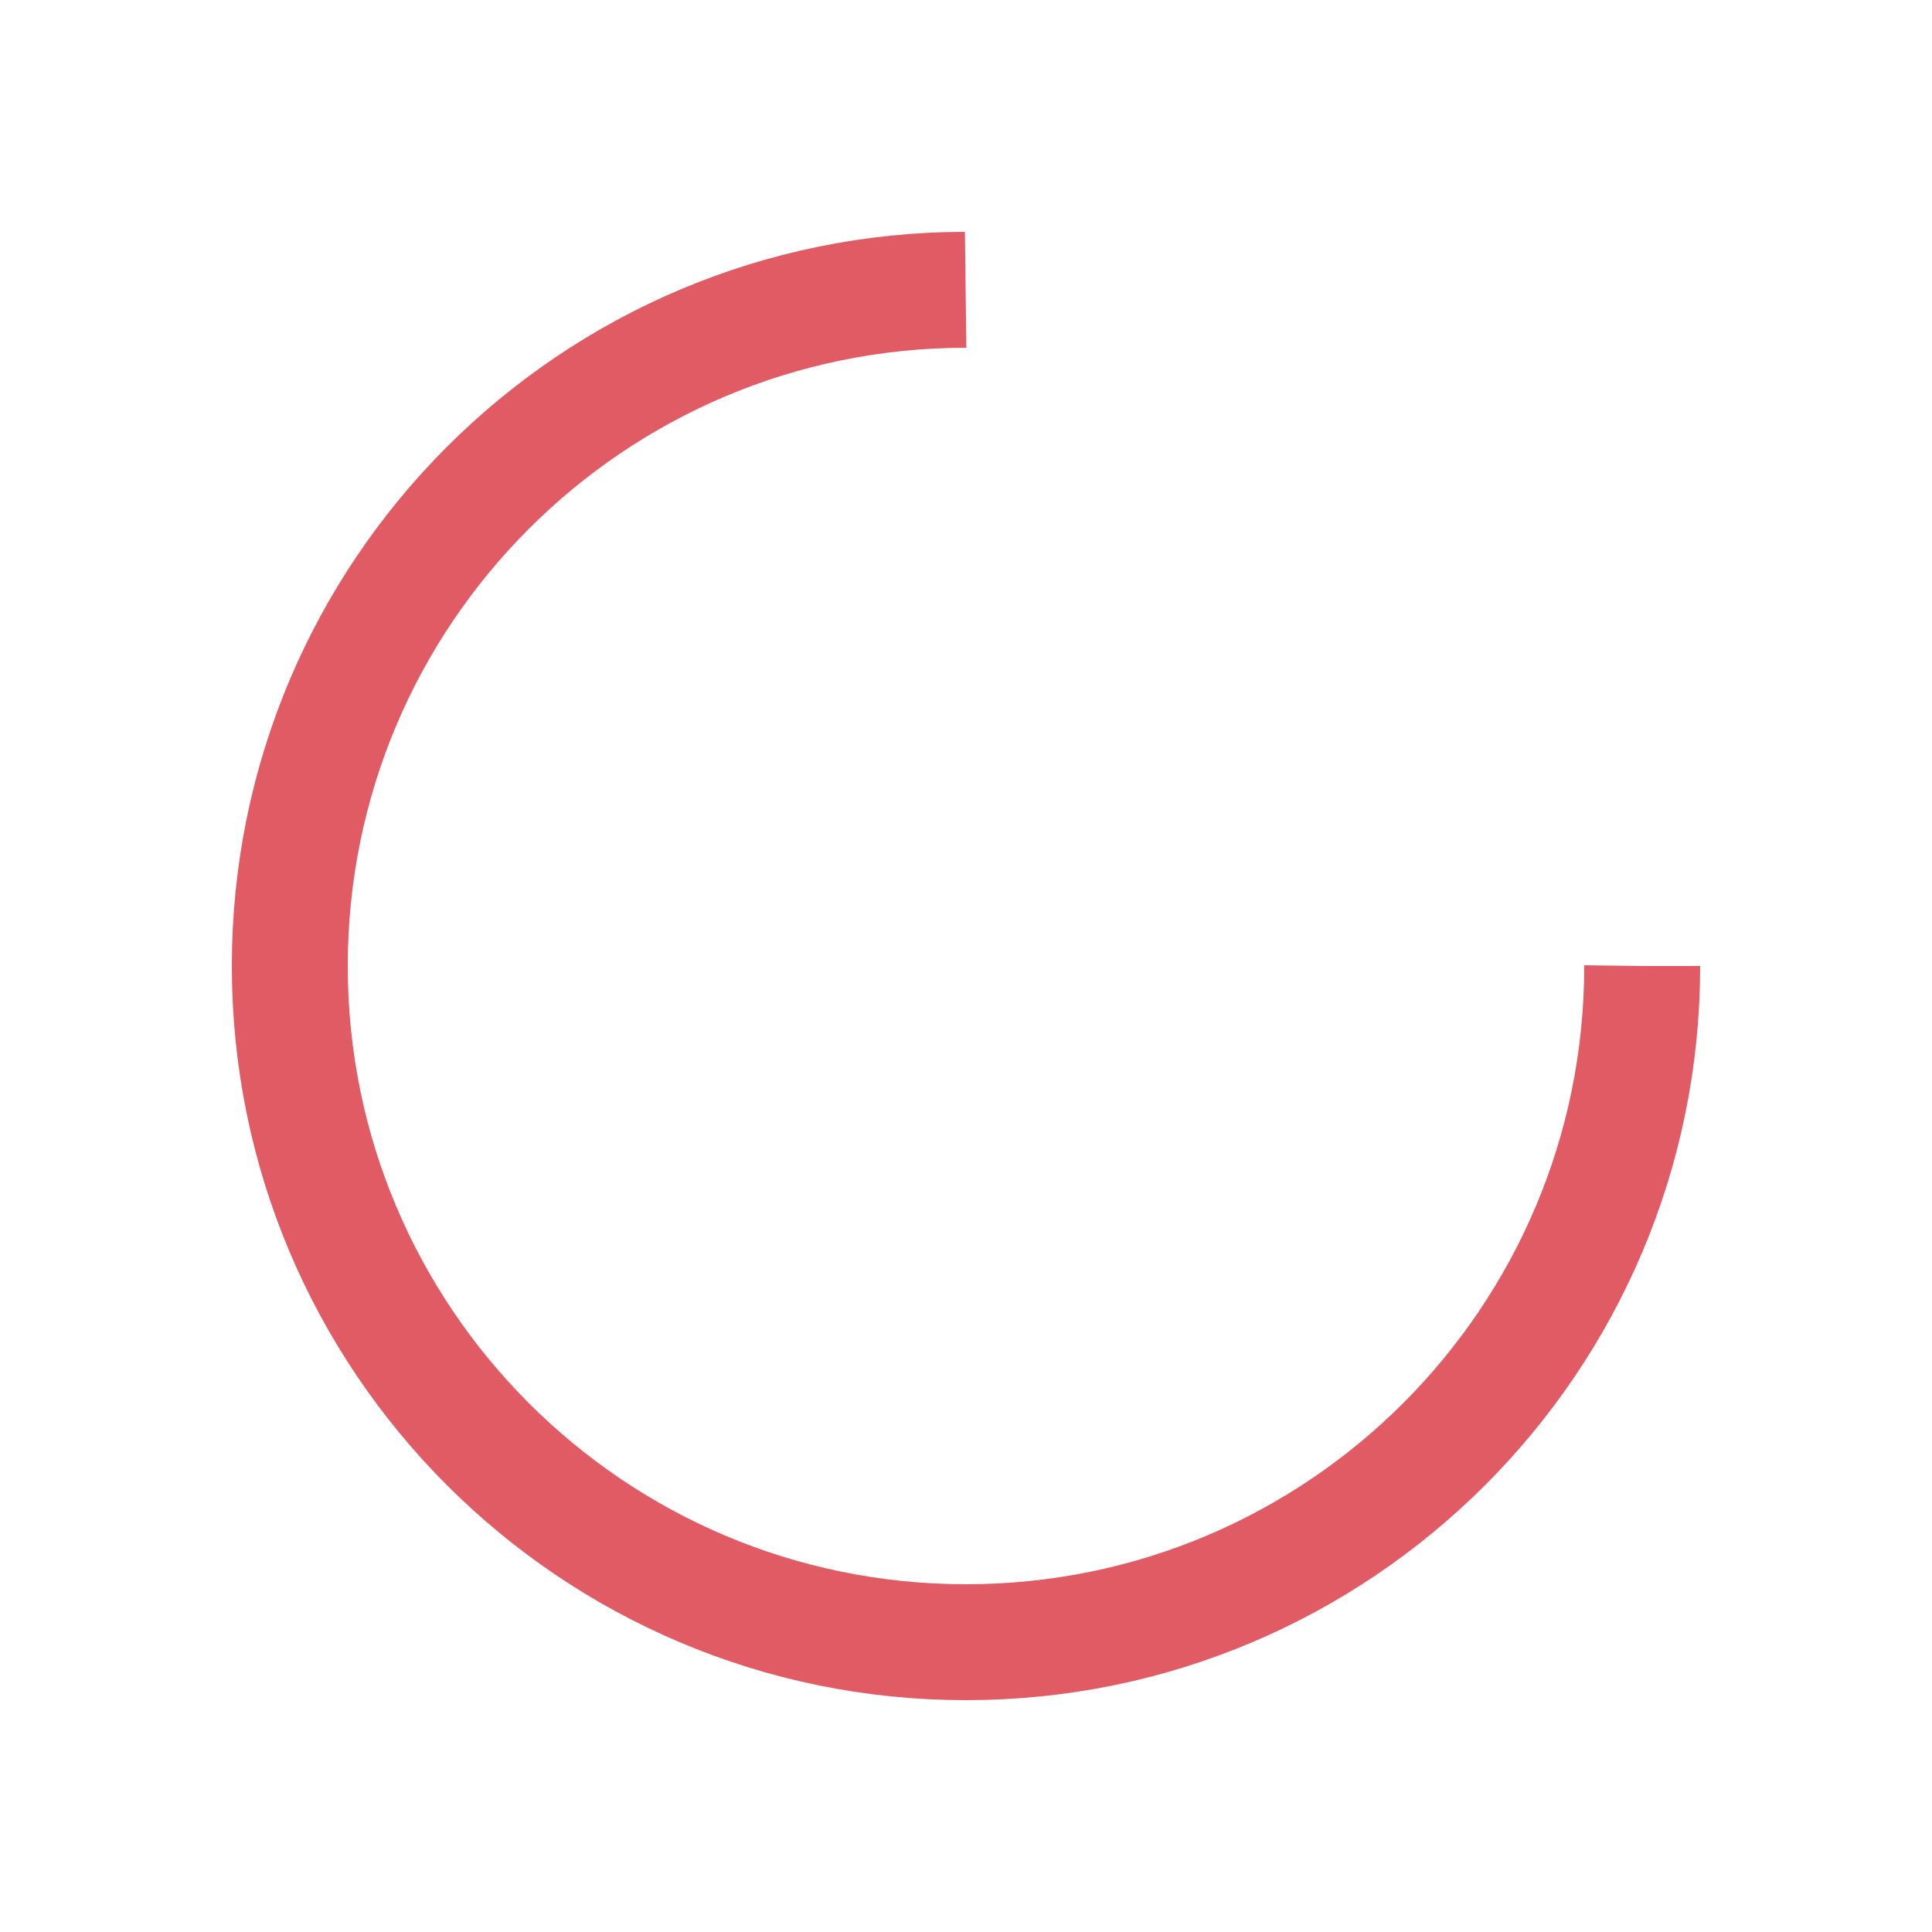
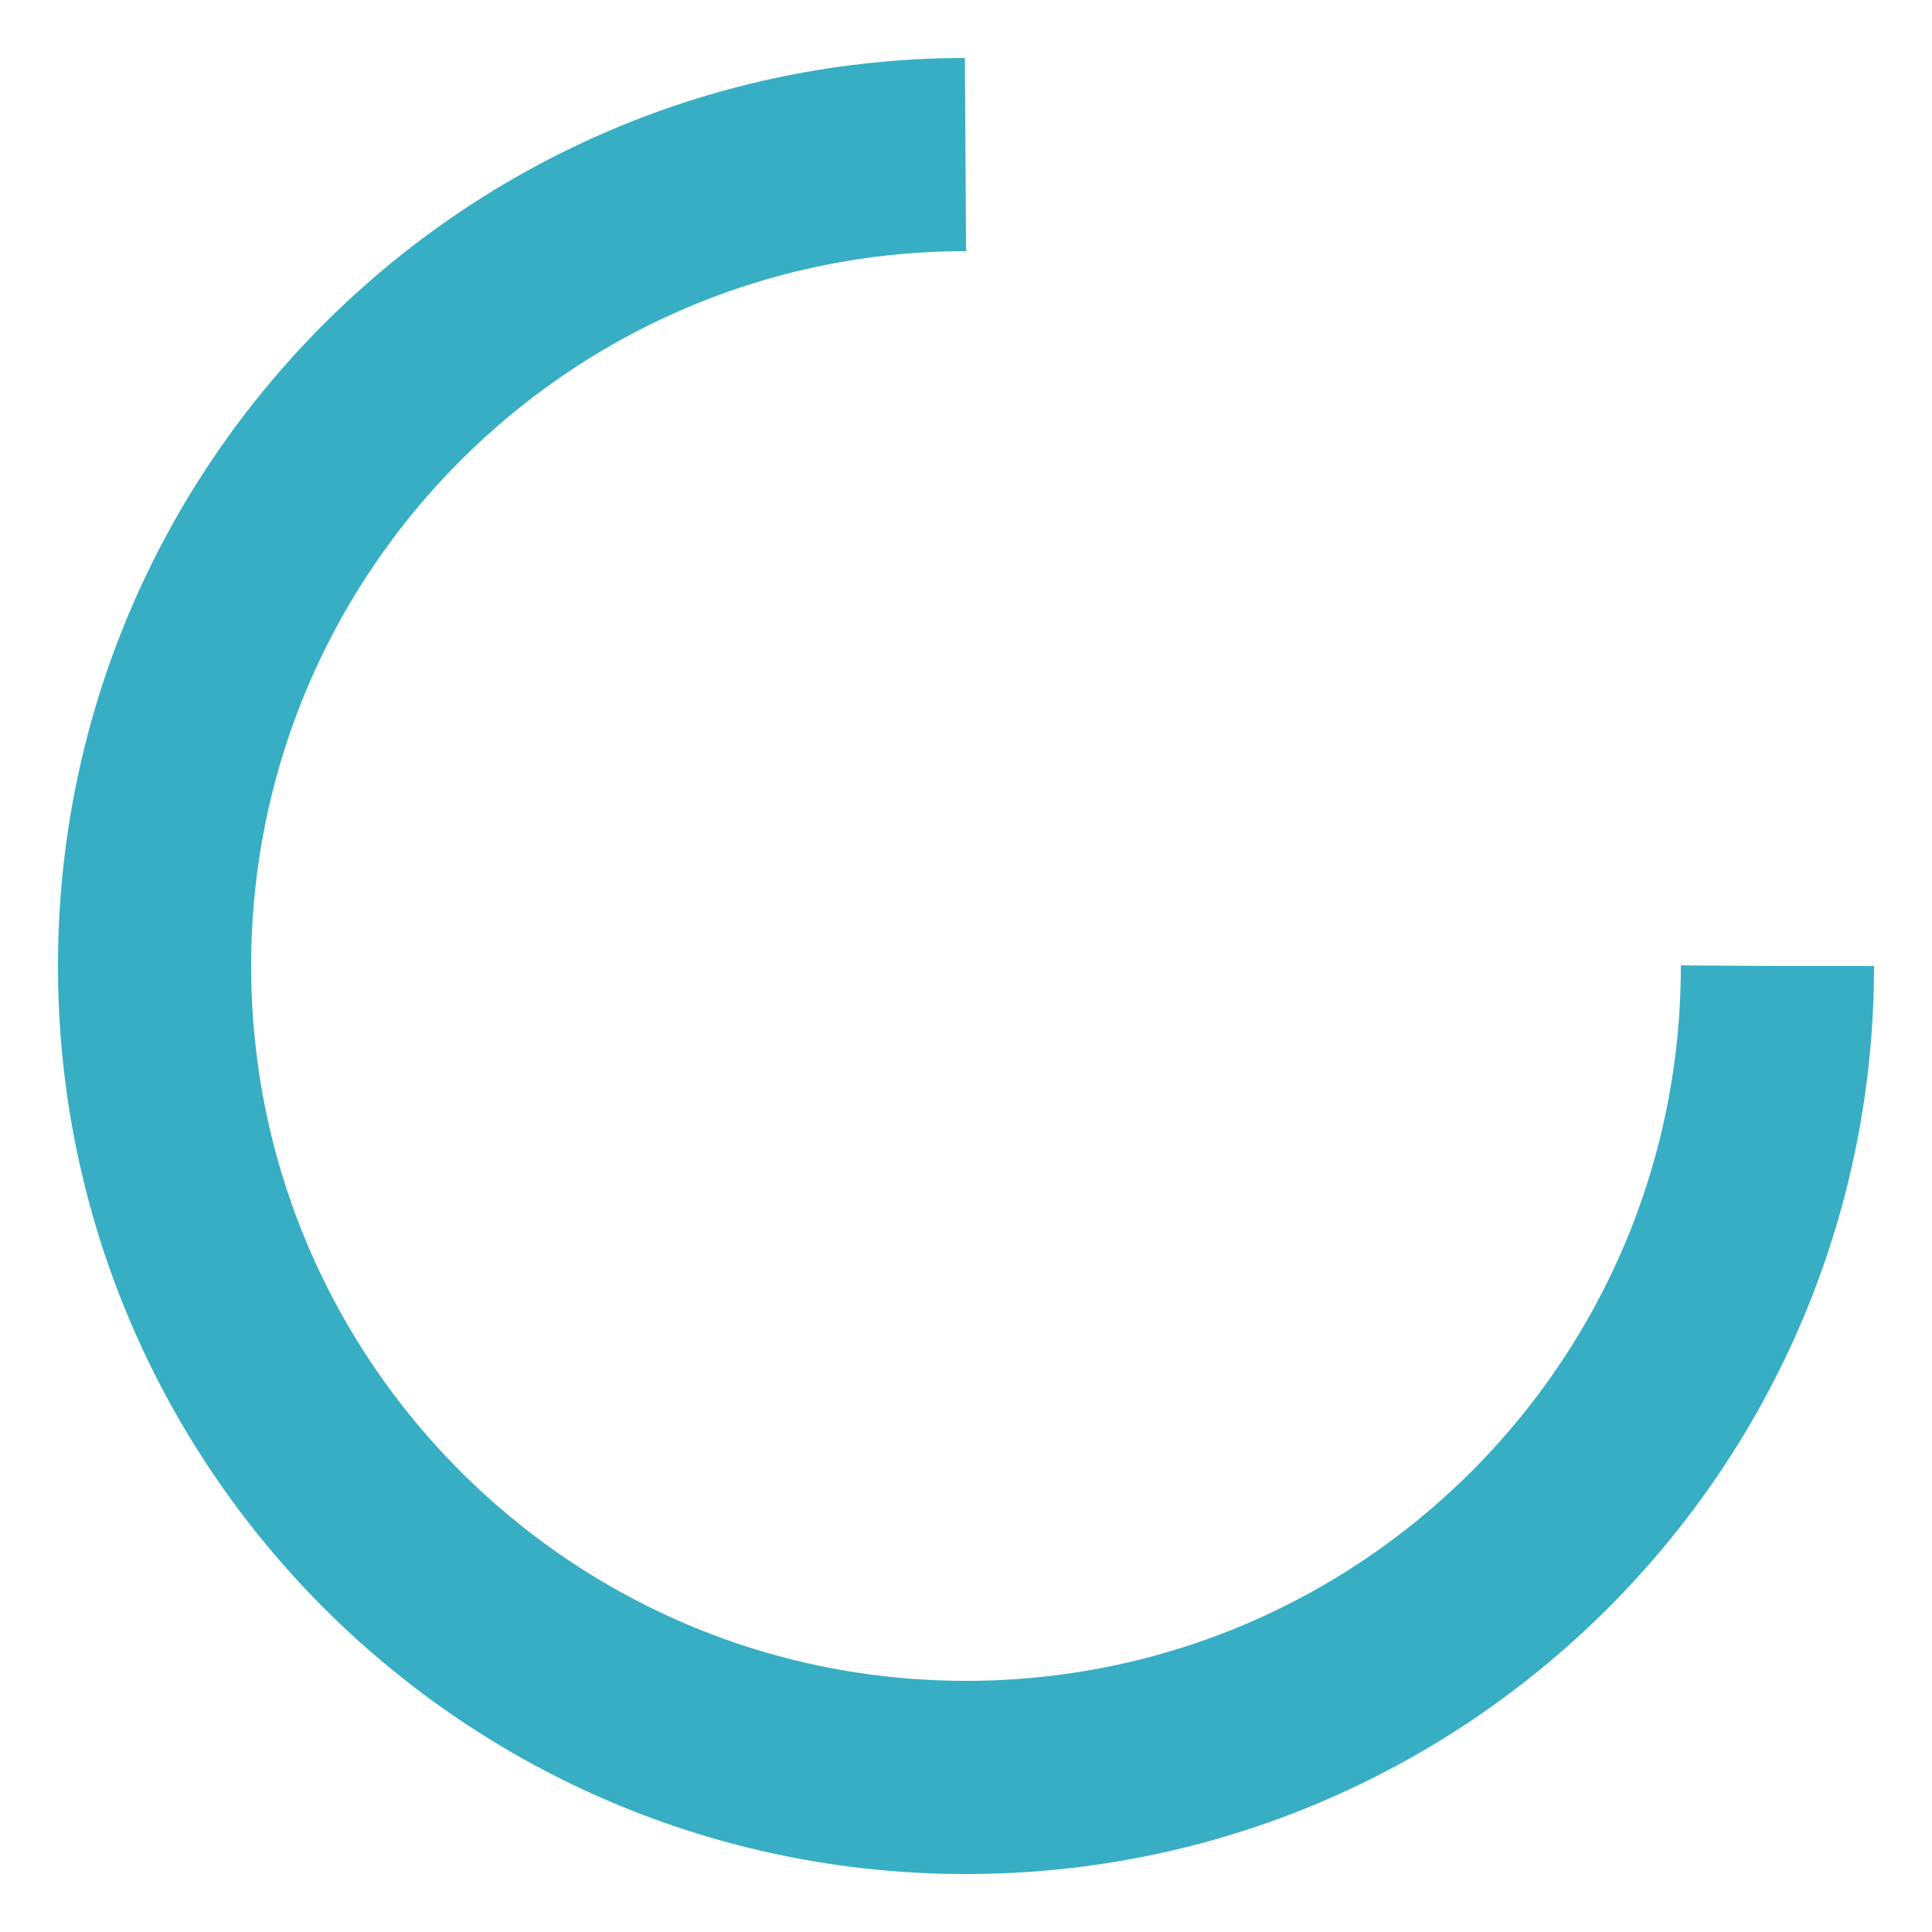
<svg xmlns="http://www.w3.org/2000/svg" style="margin: auto; background: none; display: block; shape-rendering: auto;" width="200px" height="200px" viewBox="0 0 100 100" preserveAspectRatio="xMidYMid">
-   <circle cx="50" cy="50" fill="none" stroke="#e15b64" stroke-width="6" r="35" stroke-dasharray="164.934 56.978">
-     <animateTransform attributeName="transform" type="rotate" repeatCount="indefinite" dur="1s" values="0 50 50;360 50 50" keyTimes="0;1" />
+   <circle cx="50" cy="50" fill="none" stroke="#37aec4" stroke-width="10" r="42" stroke-dasharray="197.92 67.973">
+     <animateTransform attributeName="transform" type="rotate" repeatCount="indefinite" dur="2.128s" values="0 50 50;360 50 50" keyTimes="0;1" />
  </circle>
</svg>
